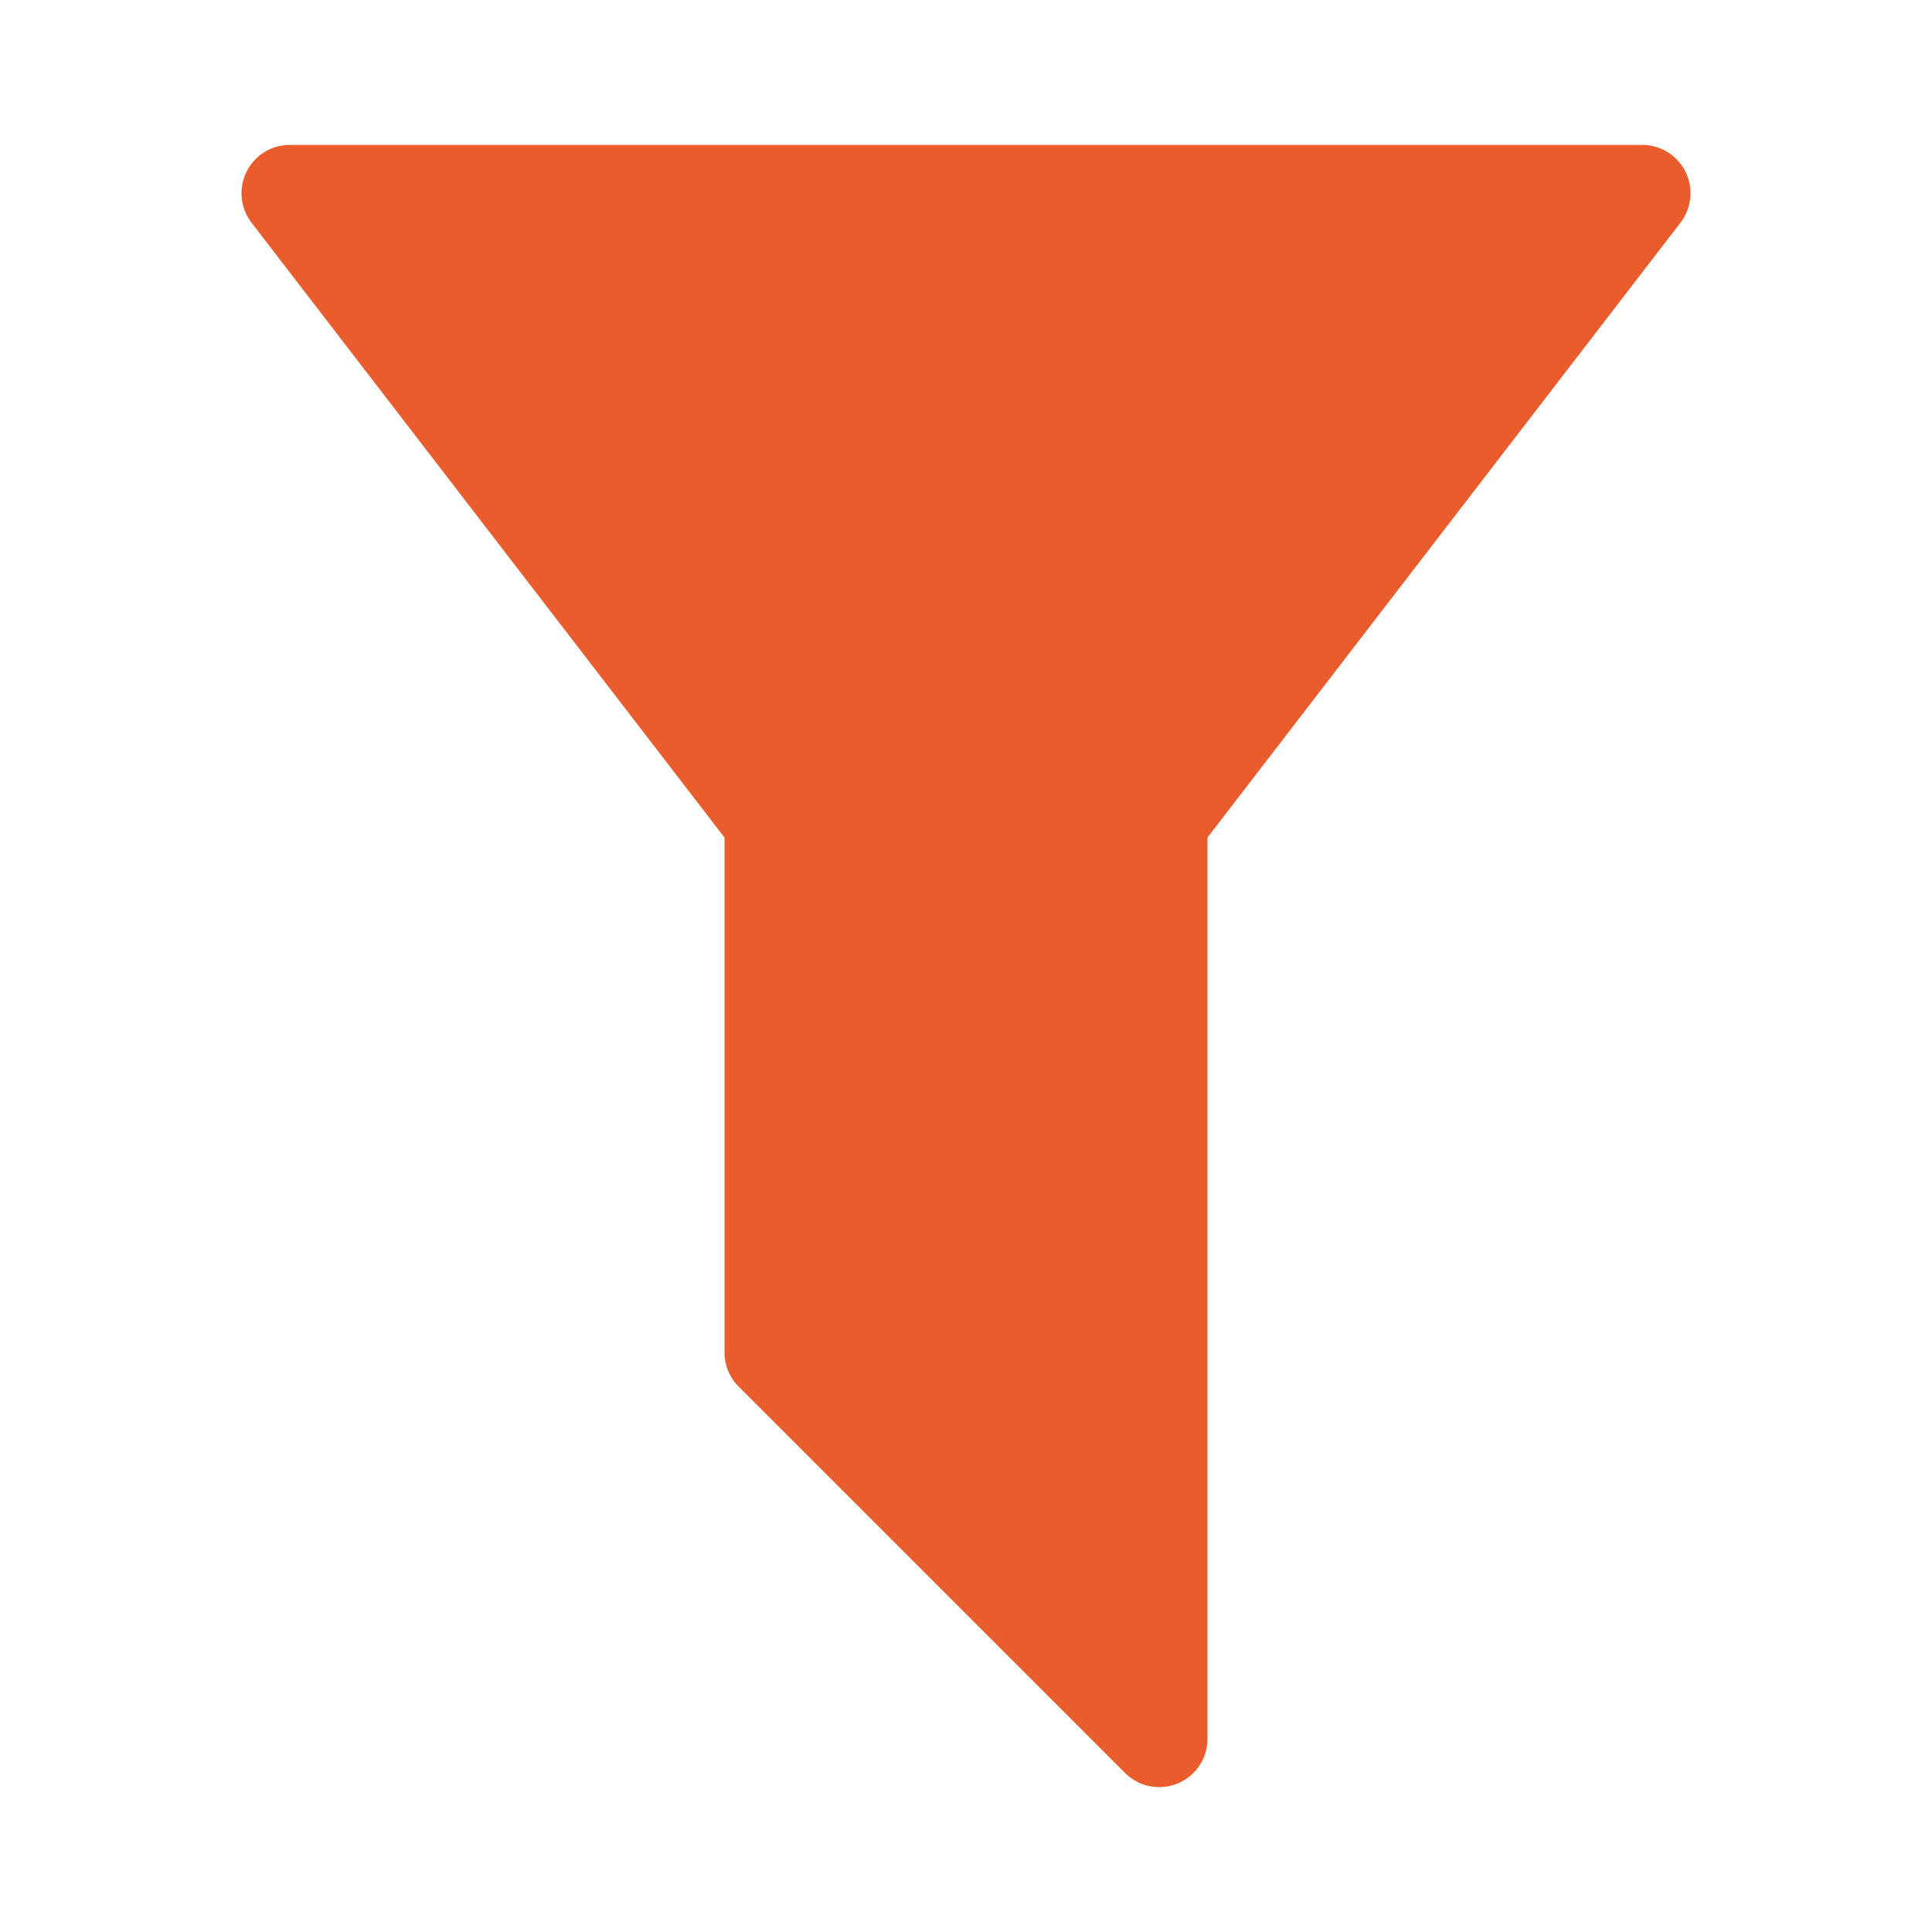
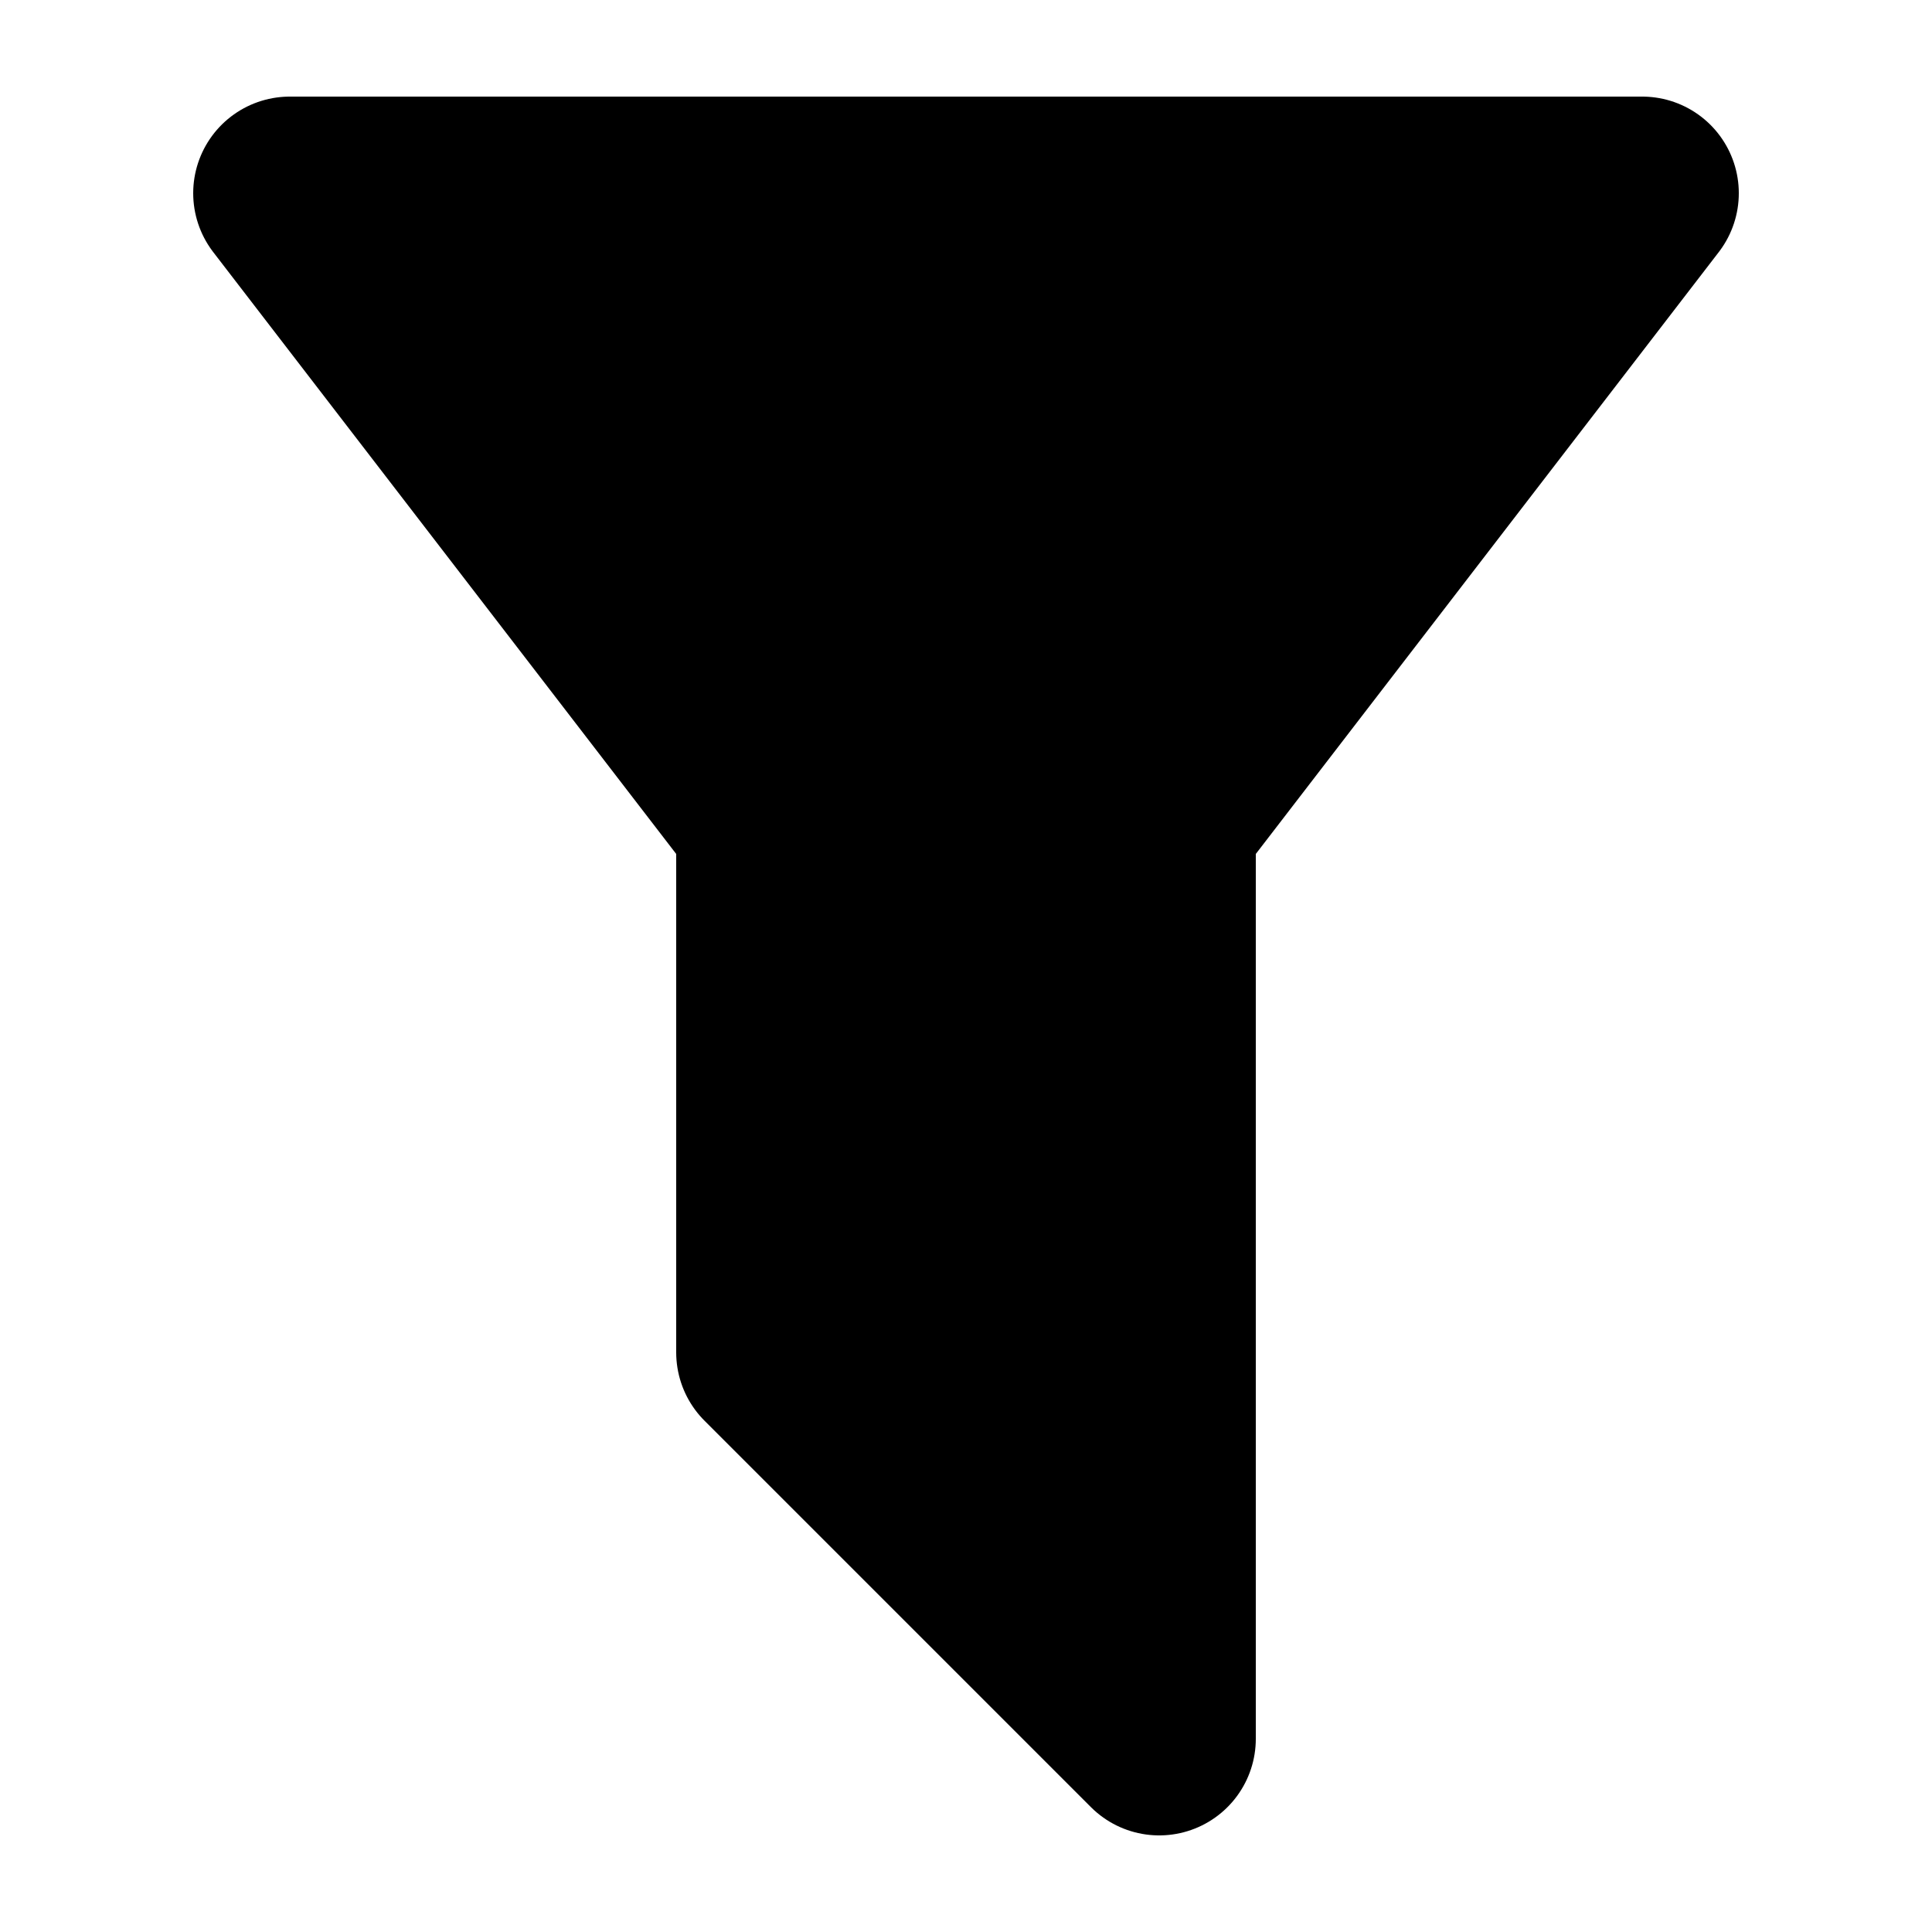
<svg xmlns="http://www.w3.org/2000/svg" width="20" height="20" viewBox="0 0 20 20" fill="none">
  <g id="Filter">
-     <path id="Vector" d="M3 2H17L12 8.5V18L8 14V8.5L3 2Z" fill="#EA5C2B" stroke="#EA5C2B" stroke-linecap="round" stroke-linejoin="round" />
+     <path id="Vector" d="M3 2H17L12 8.5V18L8 14V8.5L3 2Z" fill="black" stroke="black" stroke-width="2" stroke-linecap="round" stroke-linejoin="round" />
  </g>
</svg>
